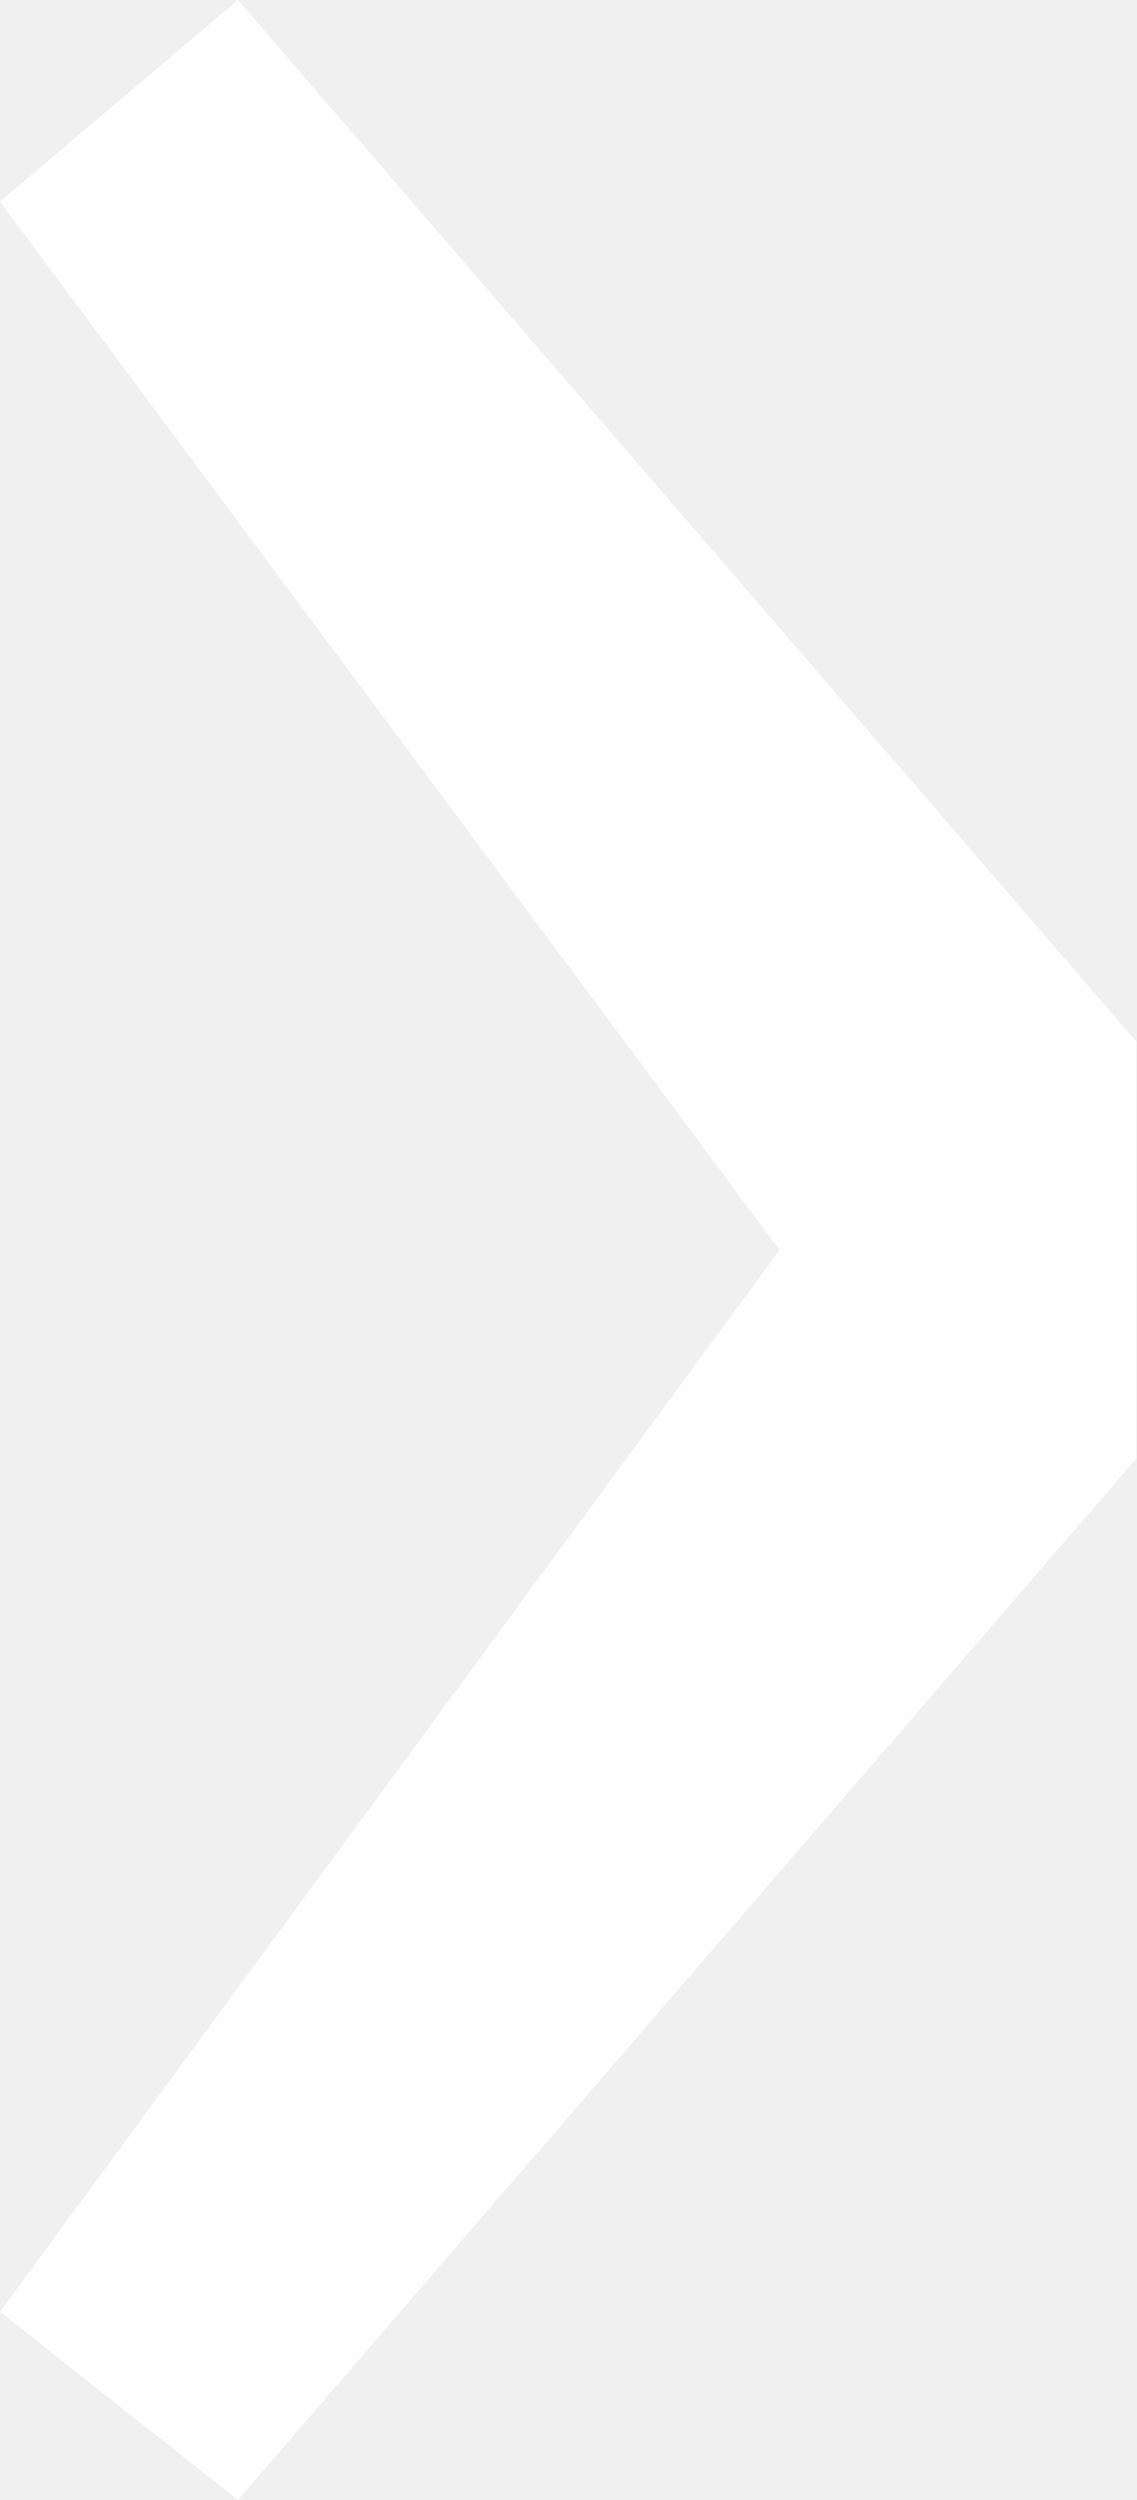
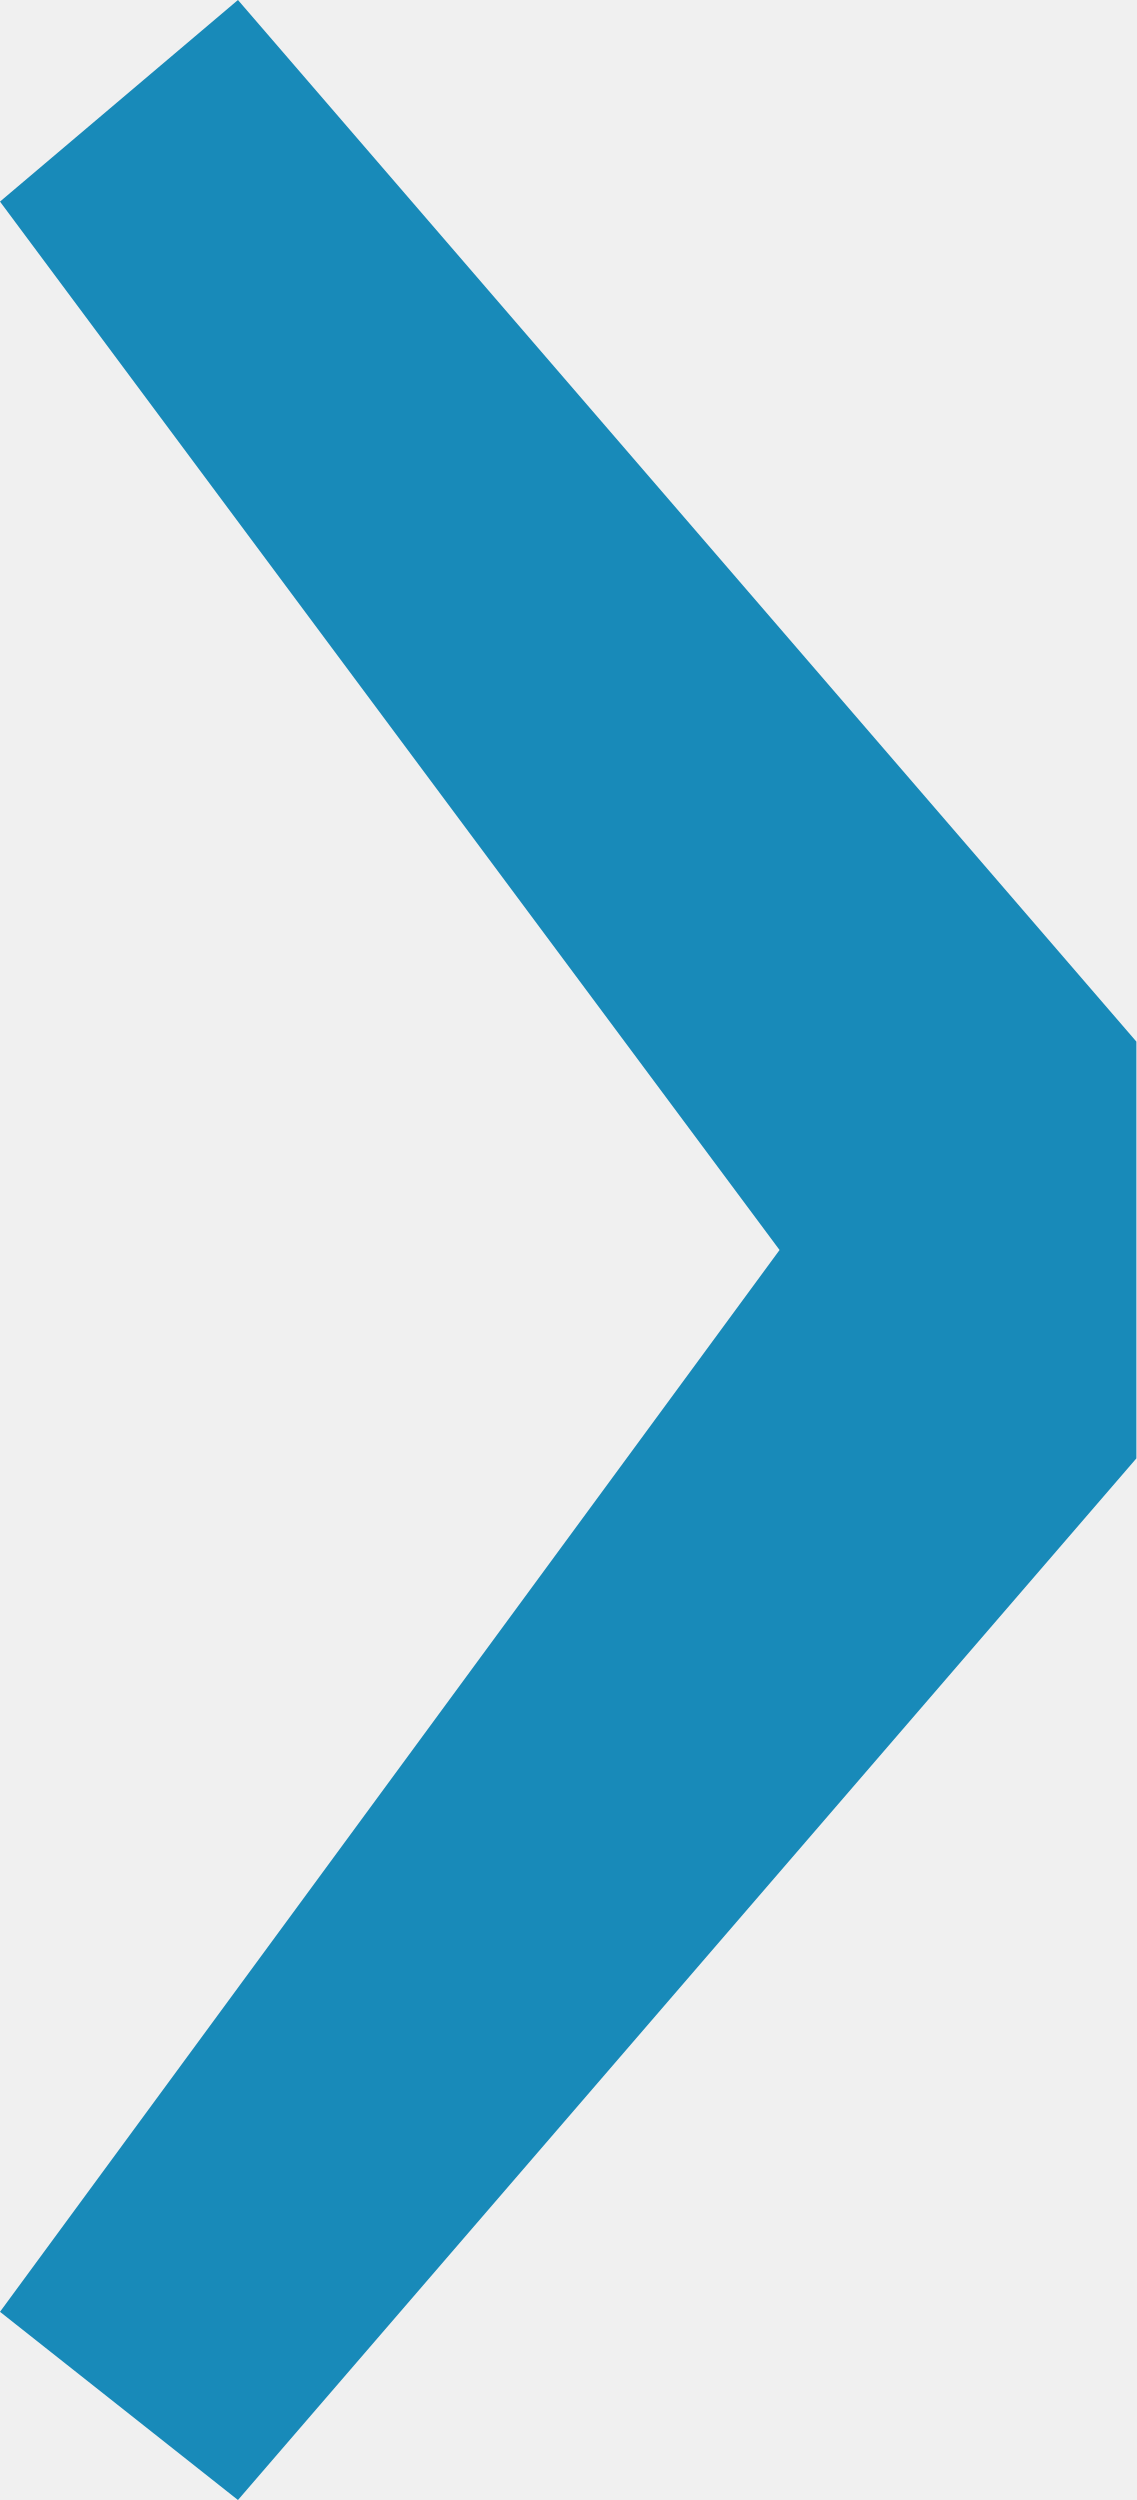
<svg xmlns="http://www.w3.org/2000/svg" width="5px" height="11px" viewBox="0 0 5 11" version="1.1">
  <g id="Page-1" stroke="none" stroke-width="1" fill="none" fill-rule="evenodd" opacity="0.9">
-     <g id="Desktop-HD-Copy-3" transform="translate(-1318, -1468)" fill="#FFFFFF" fill-rule="nonzero">
+     <g id="Desktop-HD-Copy-3" transform="translate(-1318, -1468)" fill="#007EB2" fill-rule="nonzero">
      <polygon id="‹" transform="translate(1320.5, 1473.5) scale(-1, 1) translate(-1320.5, -1473.5) " points="1321.953 1479 1318 1474.417 1318 1472.583 1321.953 1468 1323 1468.887 1319.57 1473.5 1323 1478.172" />
    </g>
  </g>
</svg>
